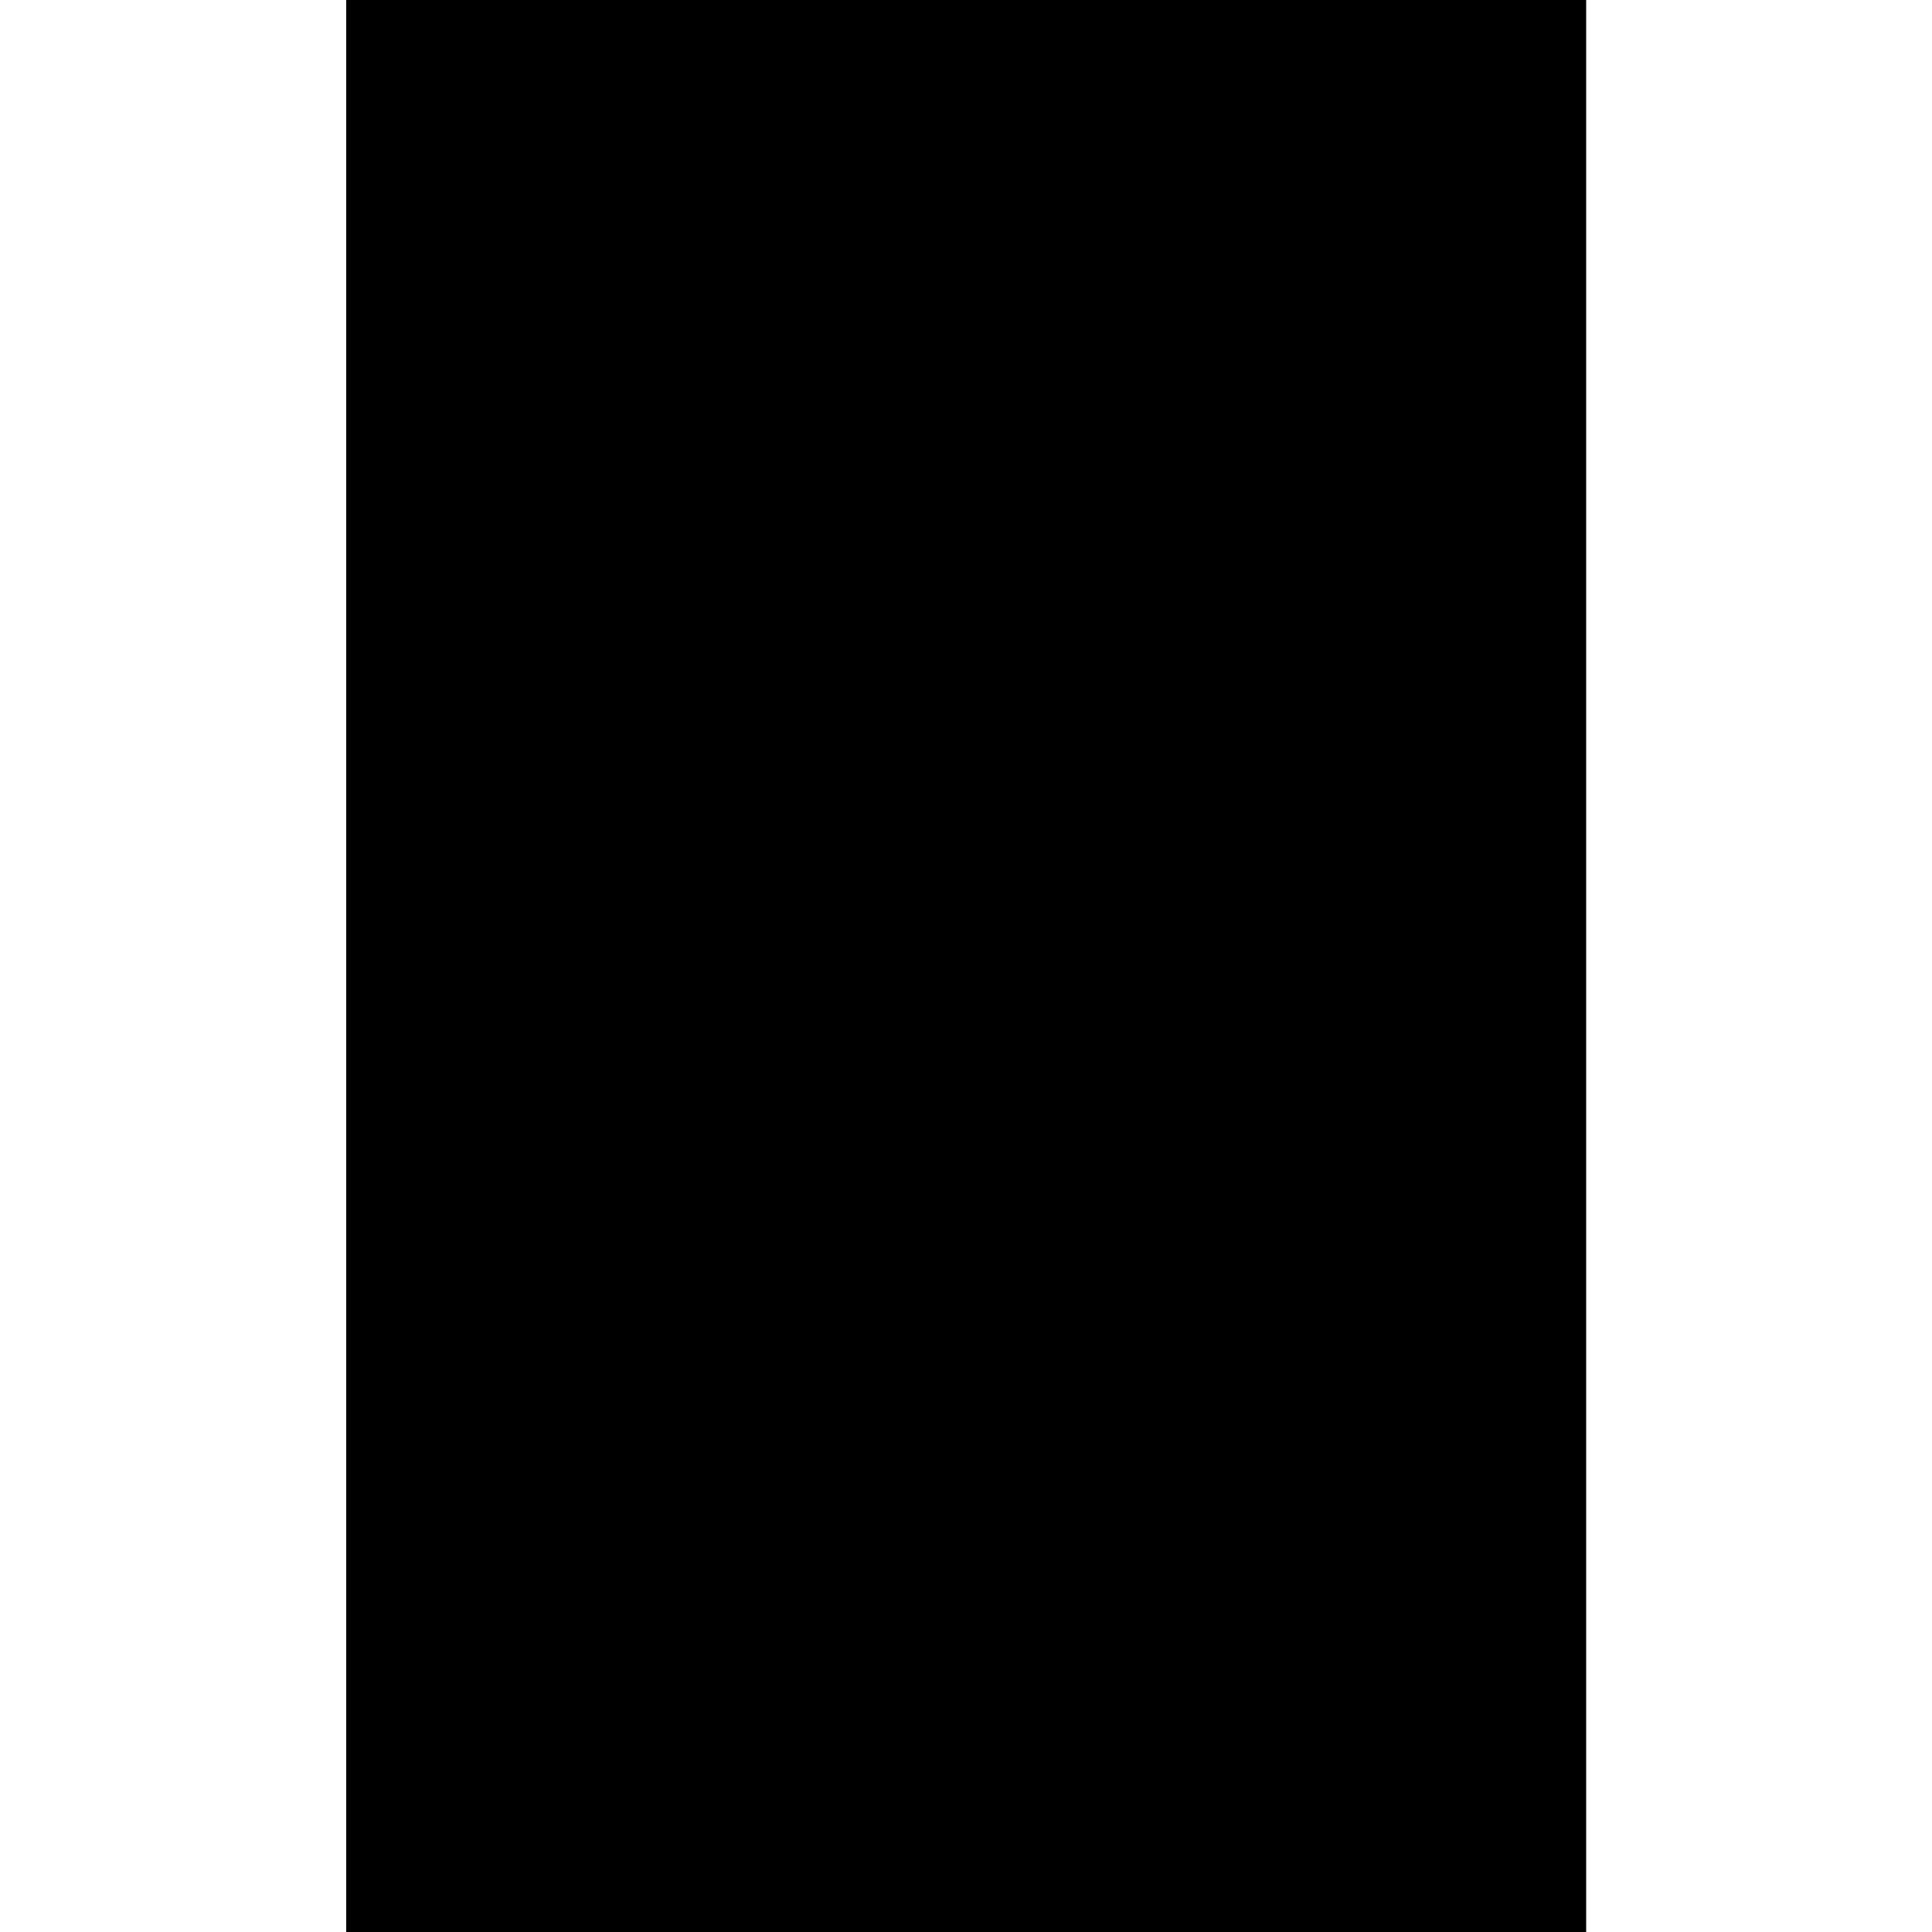
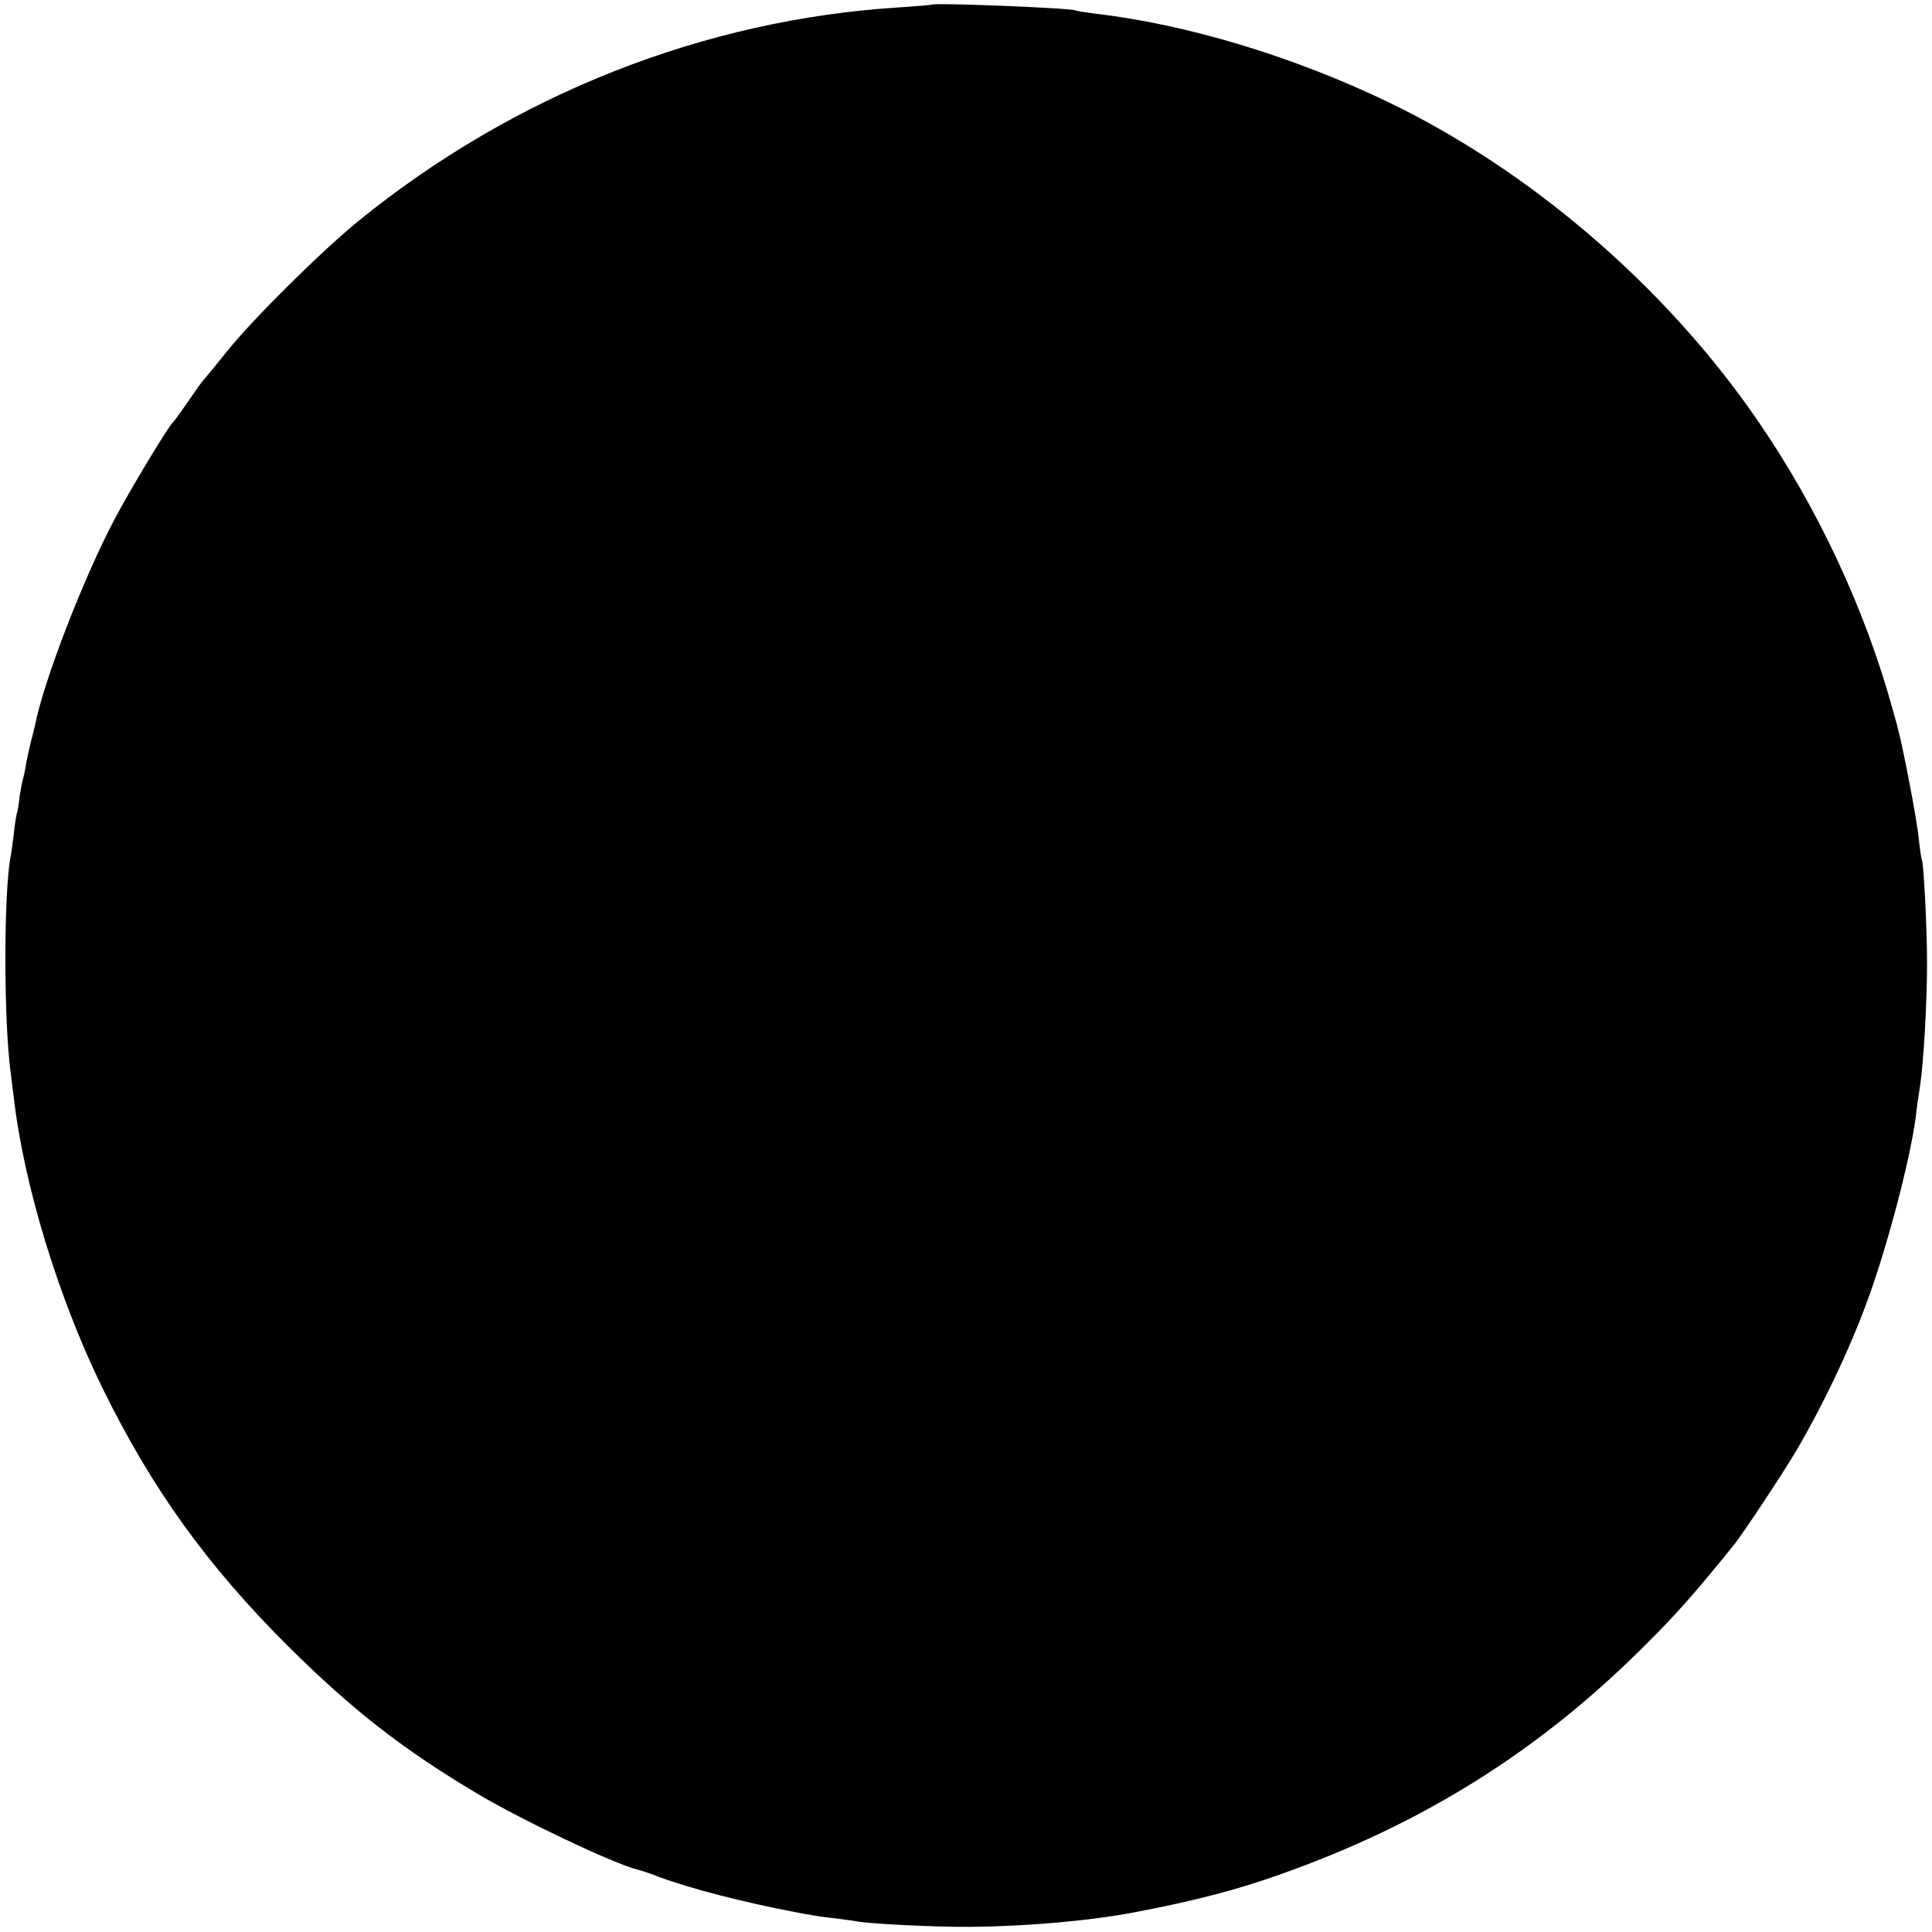
<svg xmlns="http://www.w3.org/2000/svg" version="1.0" width="16pt" height="16pt" viewBox="0 0 16 16" preserveAspectRatio="xMidYMid meet">
-   <g transform="translate(0,16) scale(0.001667,-0.001667)" fill="#000000" stroke="none">
-     <path d="M1720 4800 l0 -4800 3080 0 3080 0 0 4800 0 4800 -3080 0 -3080 0 0 -4800z" />
+   <g transform="translate(0,16) scale(0.002516,-0.002516)" fill="#000000" stroke="none">
+     <path d="M3067 6344 c-1 -1 -49 -5 -107 -9 -643 -40 -1268 -287 -1780 -703 -125 -102 -352 -327 -435 -432 -33 -41 -66 -81 -73 -89 -7 -7 -31 -41 -54 -75 -23 -33 -44 -63 -48 -66 -14 -11 -141 -221 -193 -320 -104 -197 -234 -535 -262 -679 -2 -9 -8 -34 -14 -56 -5 -22 -13 -56 -16 -75 -3 -19 -8 -42 -11 -51 -2 -9 -7 -34 -10 -55 -2 -22 -6 -46 -9 -54 -2 -8 -7 -39 -10 -69 -4 -30 -8 -62 -10 -71 -23 -118 -23 -541 0 -710 2 -14 6 -50 10 -80 33 -289 146 -659 290 -955 164 -335 346 -588 614 -855 212 -210 374 -337 626 -487 147 -87 451 -231 525 -248 8 -2 40 -12 70 -24 102 -38 284 -85 450 -116 14 -3 36 -7 50 -9 14 -3 49 -8 79 -11 30 -4 62 -8 71 -10 42 -8 257 -19 370 -18 186 1 400 20 545 48 200 38 337 74 480 125 466 165 847 403 1191 745 111 110 166 172 302 340 29 36 164 240 205 310 88 150 172 327 229 480 69 185 146 479 164 619 2 23 9 68 14 101 12 80 23 276 23 405 0 111 -11 329 -17 339 -2 3 -7 38 -11 76 -5 54 -52 300 -69 360 -1 6 -8 30 -15 55 -91 333 -249 671 -449 960 -301 437 -745 818 -1212 1043 -314 151 -665 257 -970 292 -30 4 -57 8 -60 10 -14 8 -465 26 -473 19z" />
  </g>
</svg>
